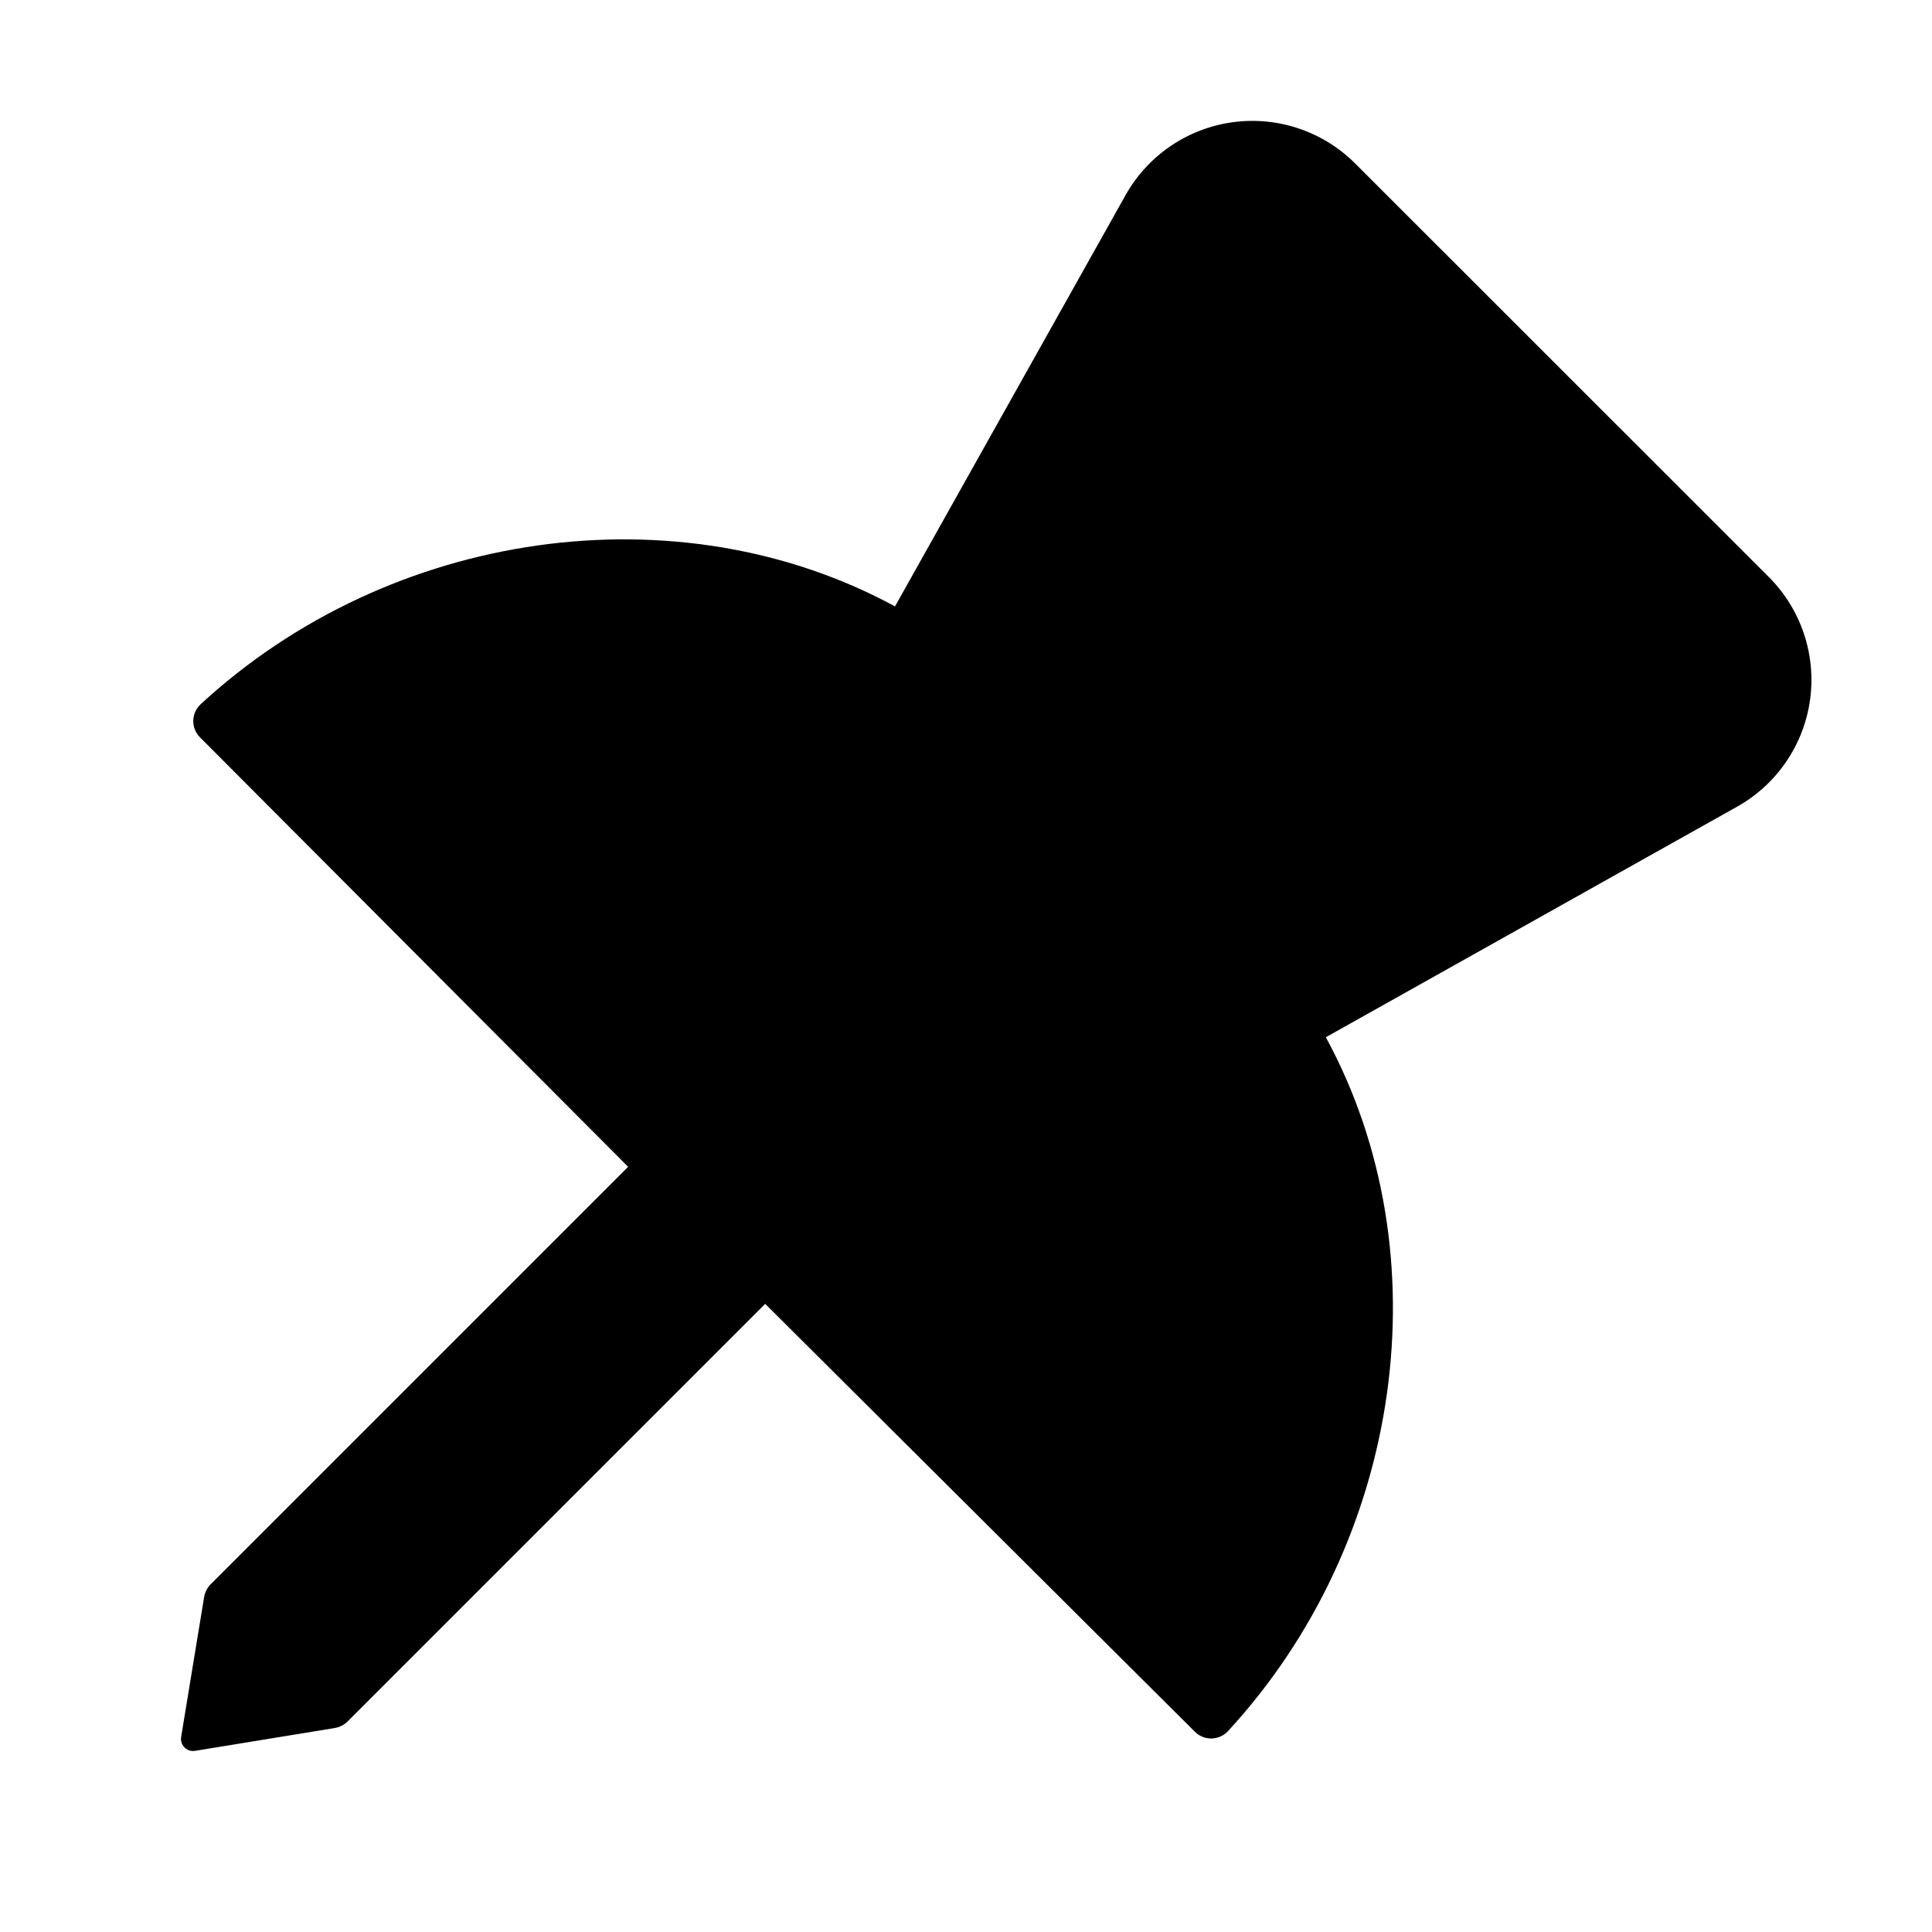
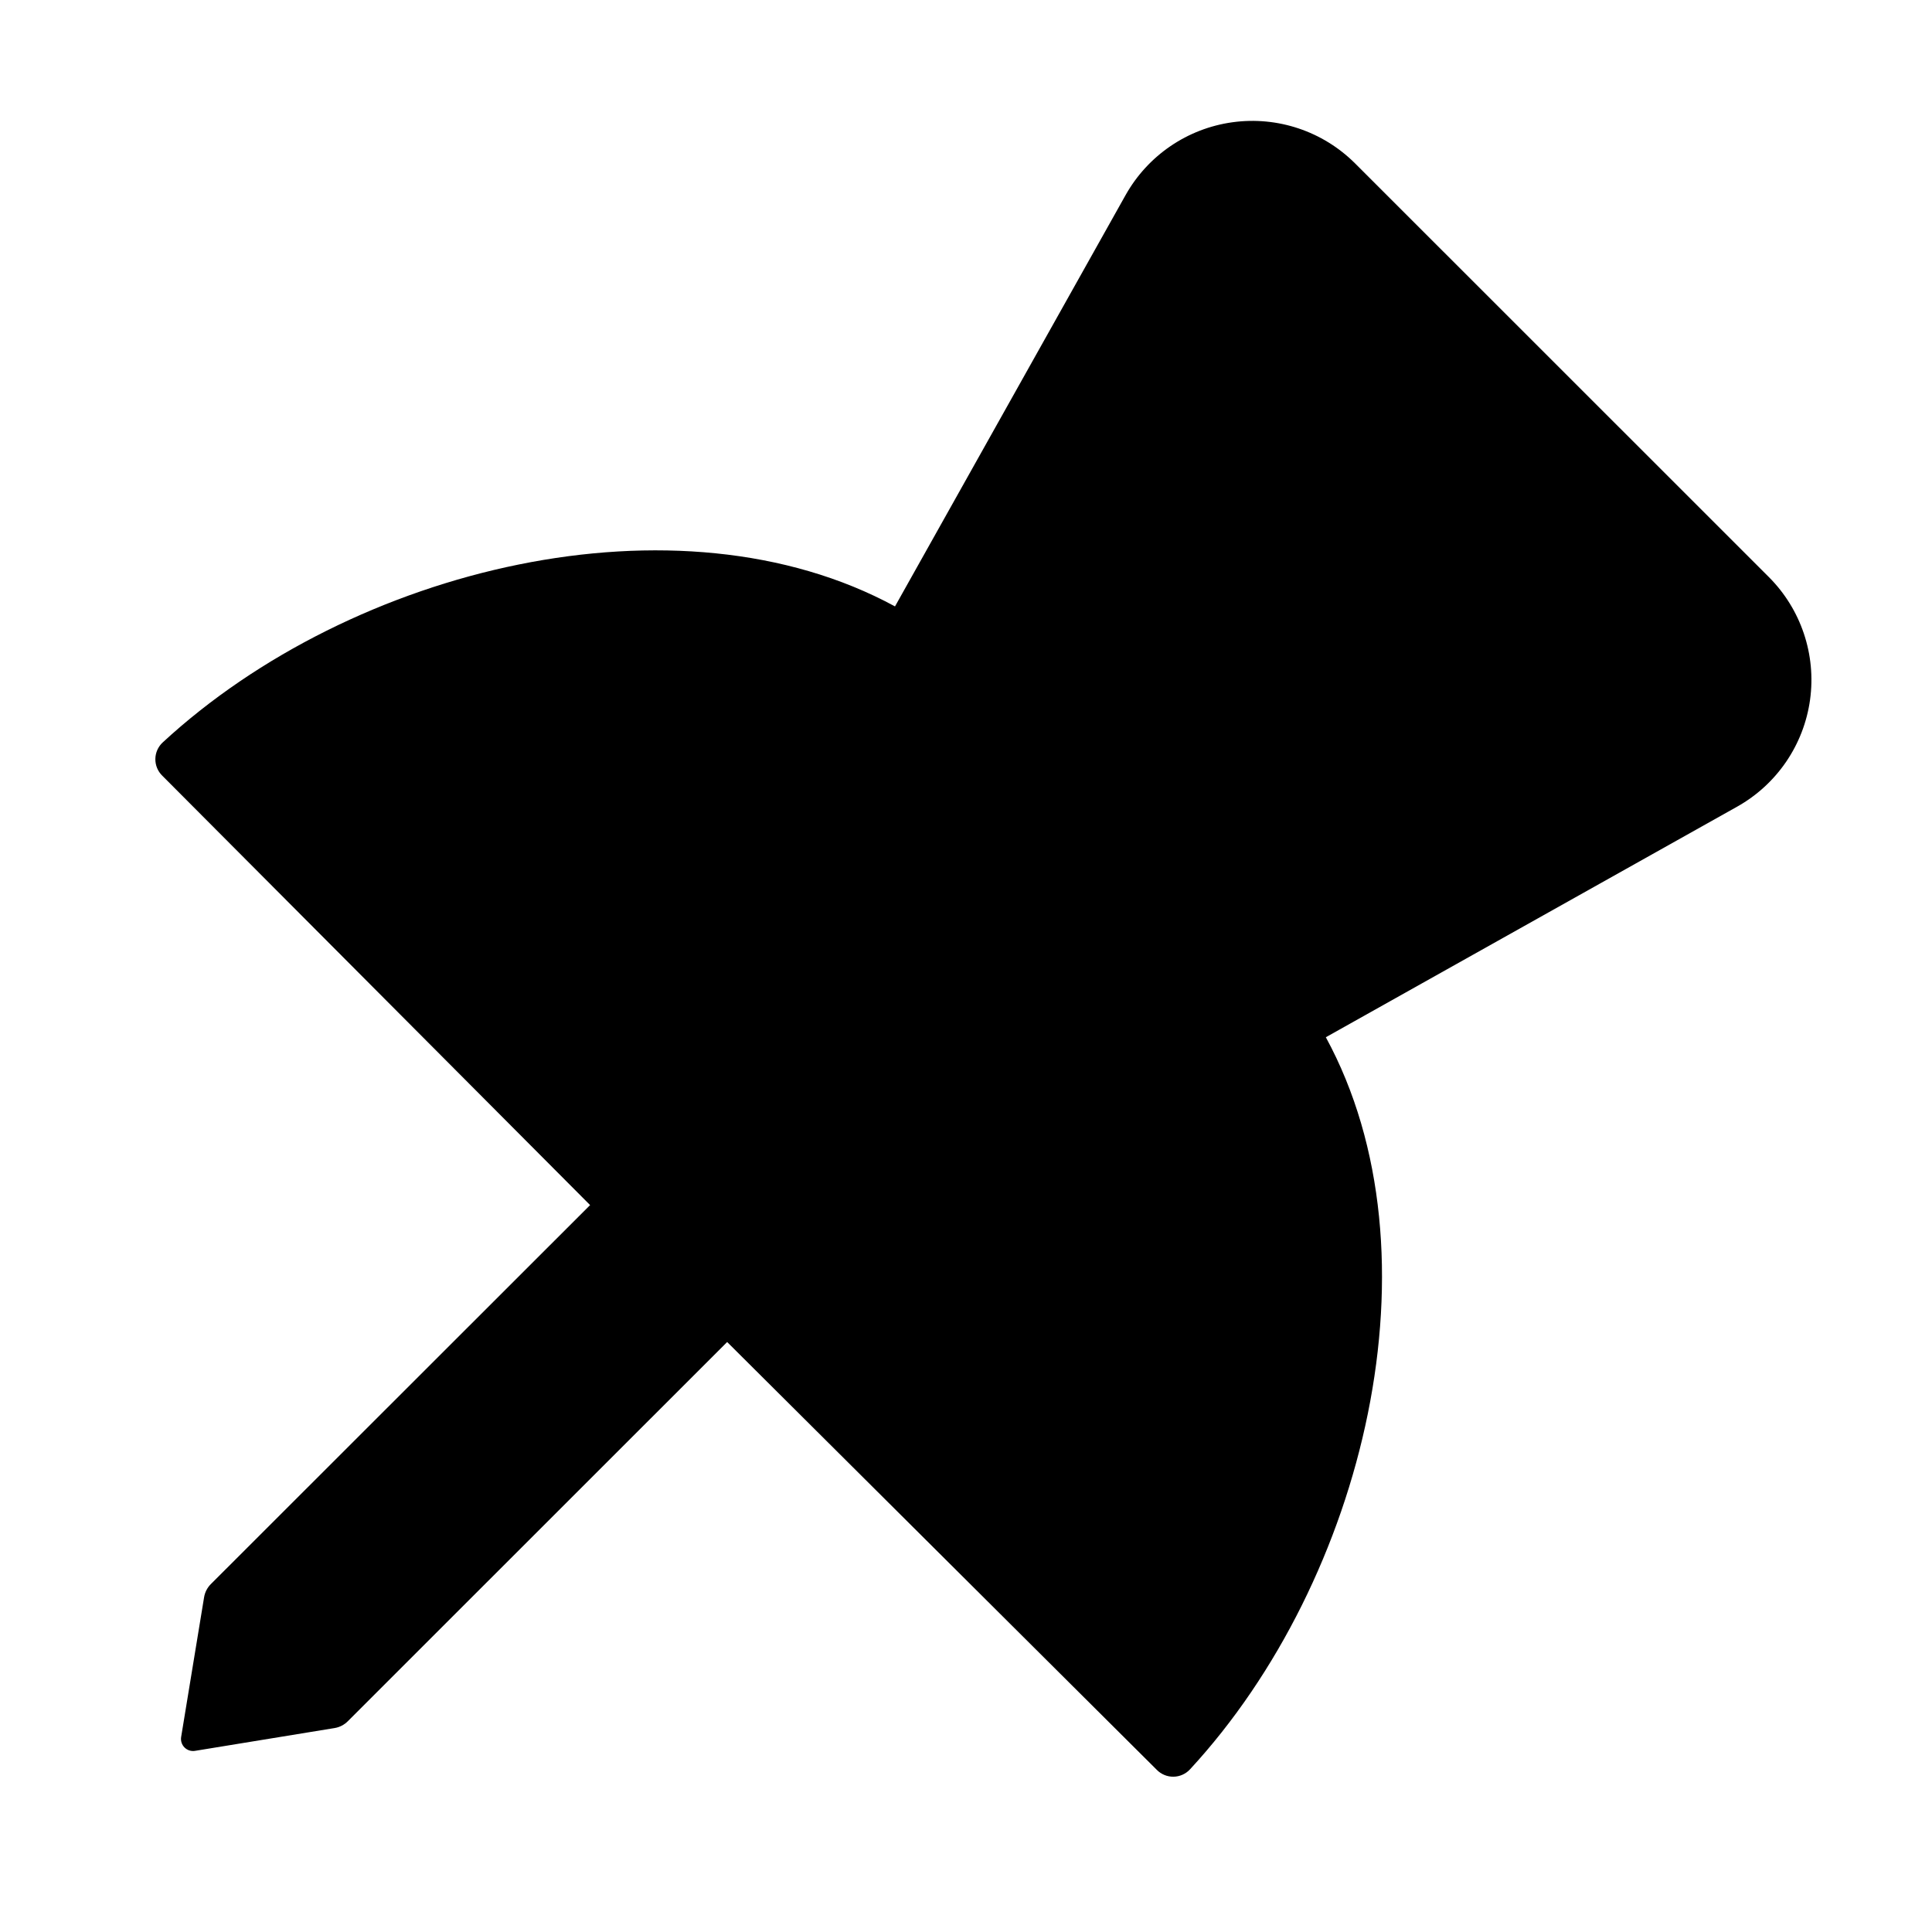
<svg width="16" height="16" viewBox="0 0 16 16">
-   <path d="M9.322 1.615a1.204 1.204 0 0 1 1.9-.262l3.427 3.426a1.204 1.204 0 0 1-.262 1.901L10.98 8.59c.977 1.796.64 4.175-.81 5.746a.19.19 0 0 1-.276.004l-3.557-3.542-3.457 3.457a.2.2 0 0 1-.109.056l-1.157.189a.1.1 0 0 1-.114-.114l.19-1.157a.2.2 0 0 1 .055-.109l3.457-3.457-3.544-3.555a.19.19 0 0 1 .004-.276c1.571-1.45 3.953-1.786 5.75-.81z" />
+   <path d="M9.322 1.615a1.204 1.204 0 0 1 1.9-.262l3.427 3.426a1.204 1.204 0 0 1-.262 1.901L10.98 8.59c.977 1.796.326 4.492-1.124 6.062a.19.19 0 0 1-.276.005l-3.558-3.543-3.142 3.141a.2.2 0 0 1-.109.056l-1.157.189a.1.1 0 0 1-.114-.114l.19-1.157a.2.2 0 0 1 .055-.109l3.142-3.14-3.543-3.556a.19.19 0 0 1 .004-.276c1.57-1.45 4.267-2.102 6.064-1.126z" />
</svg>
